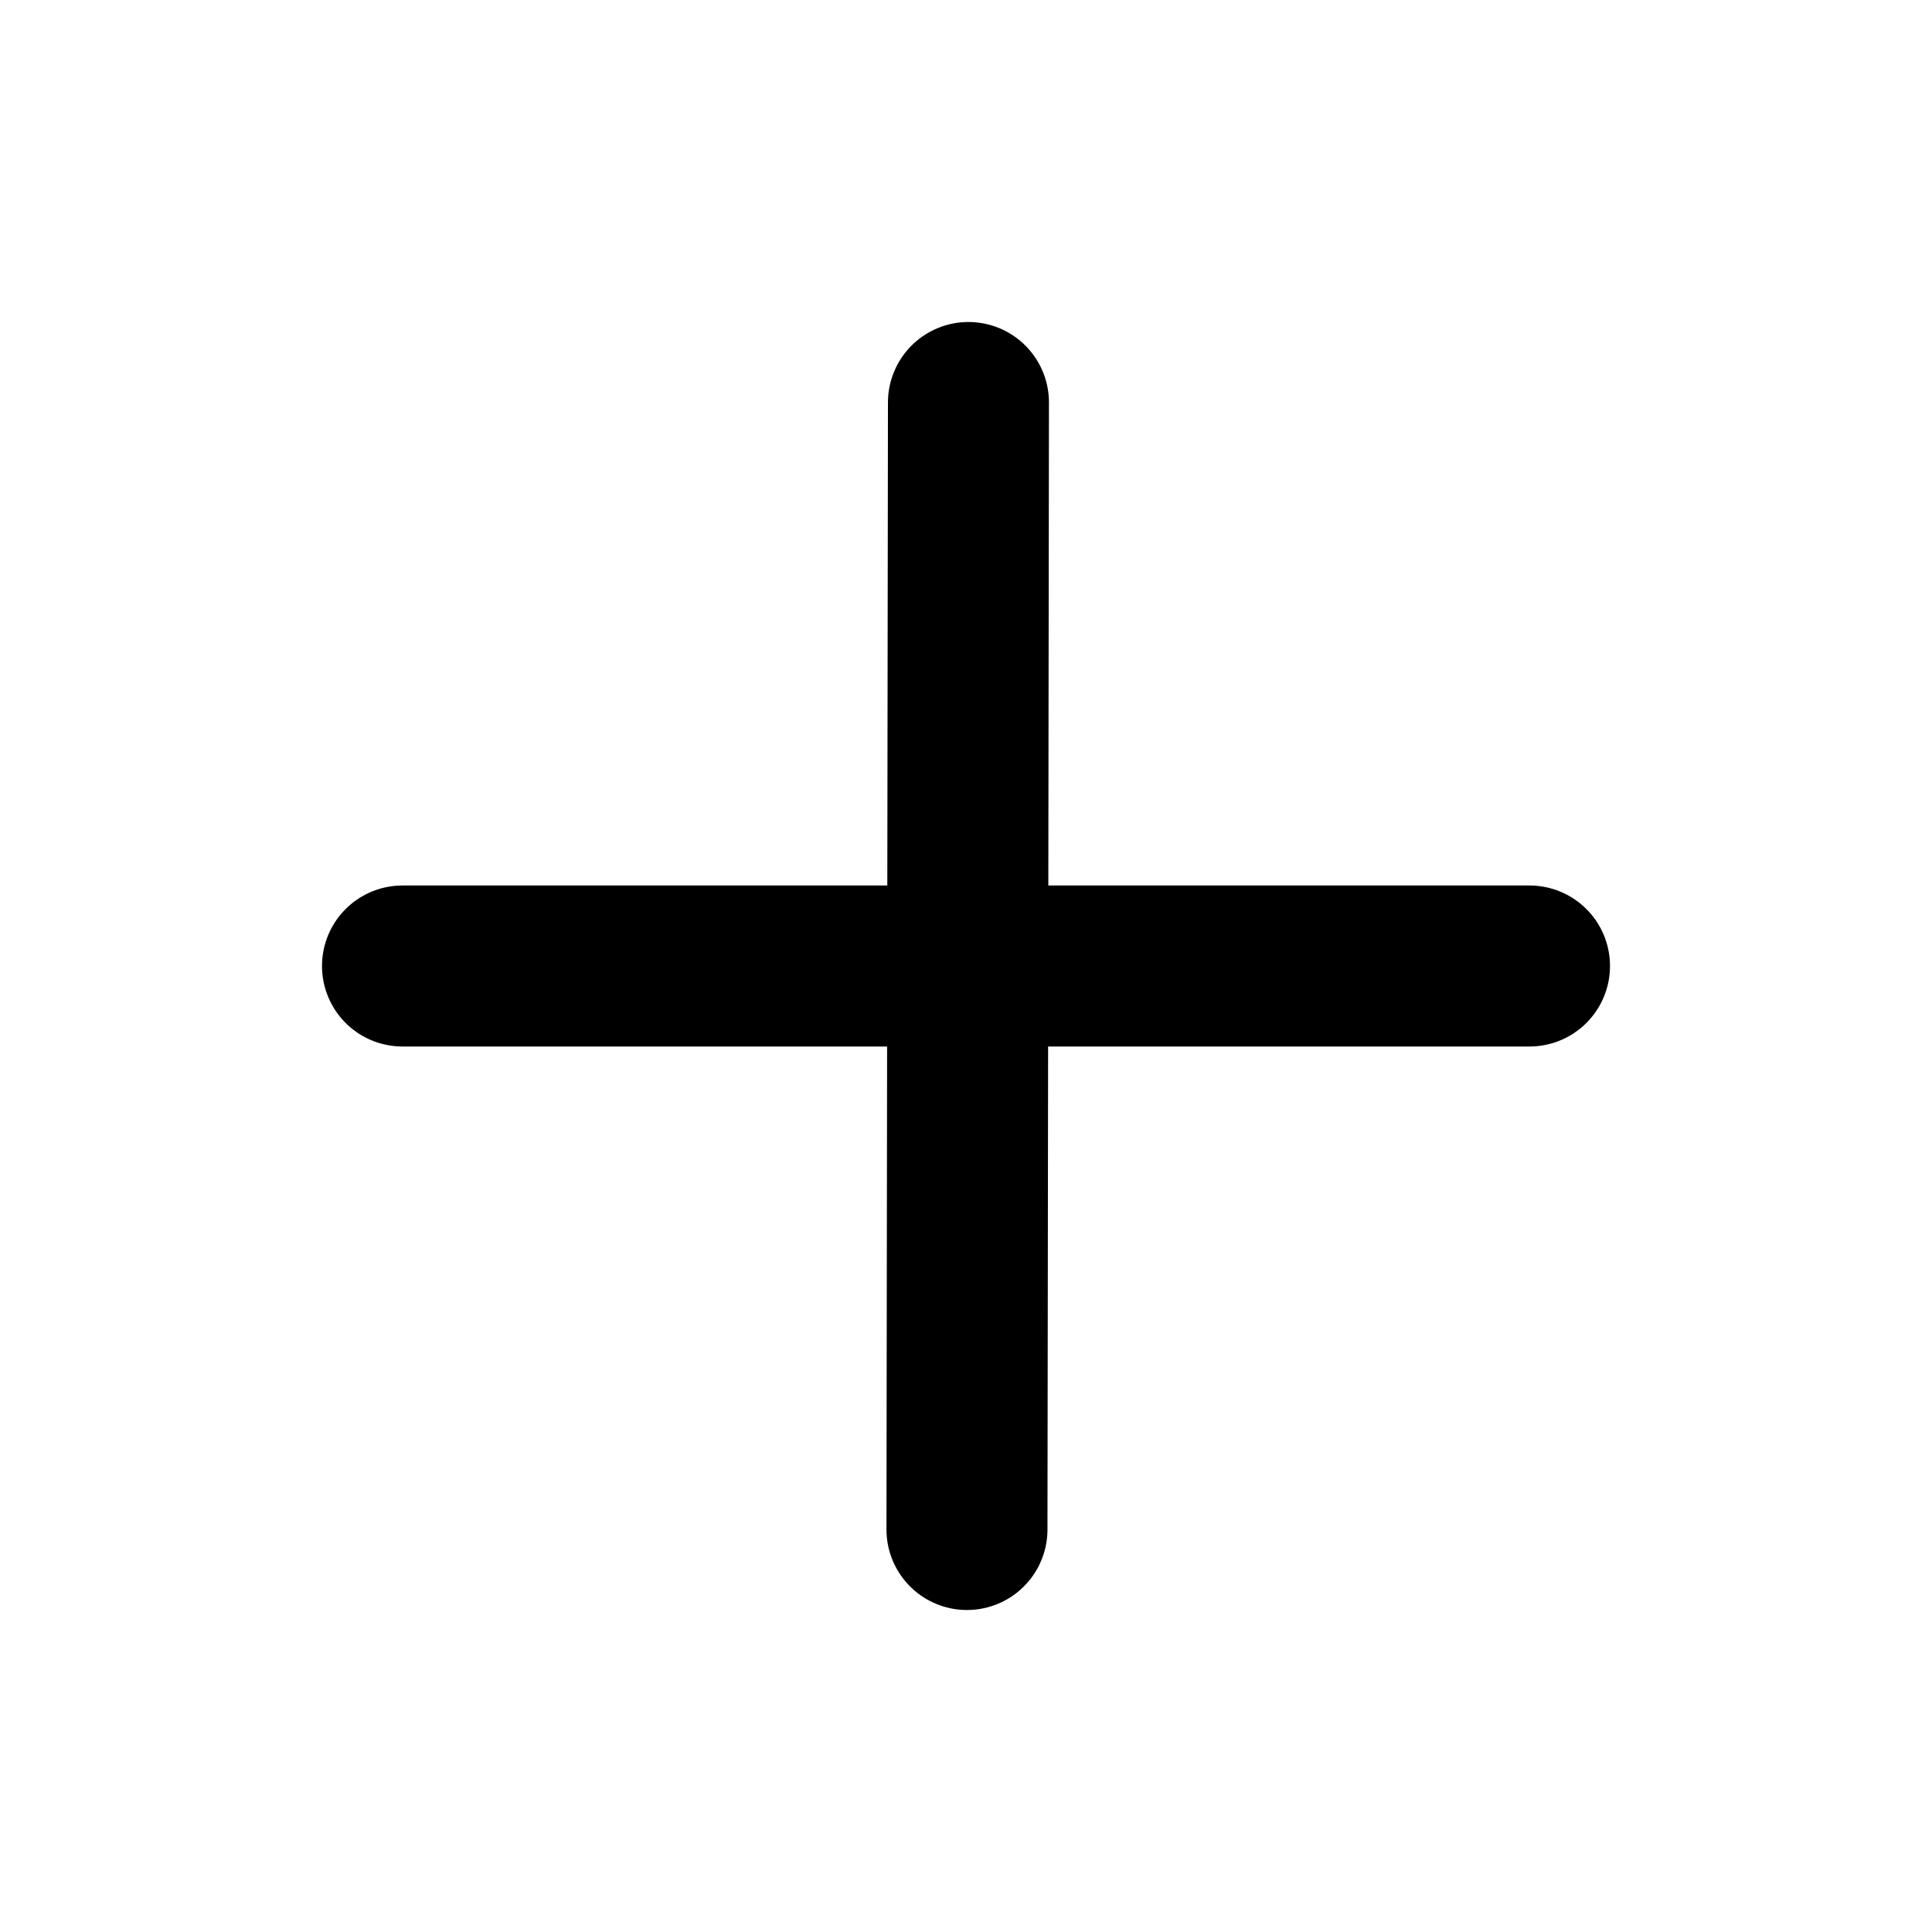
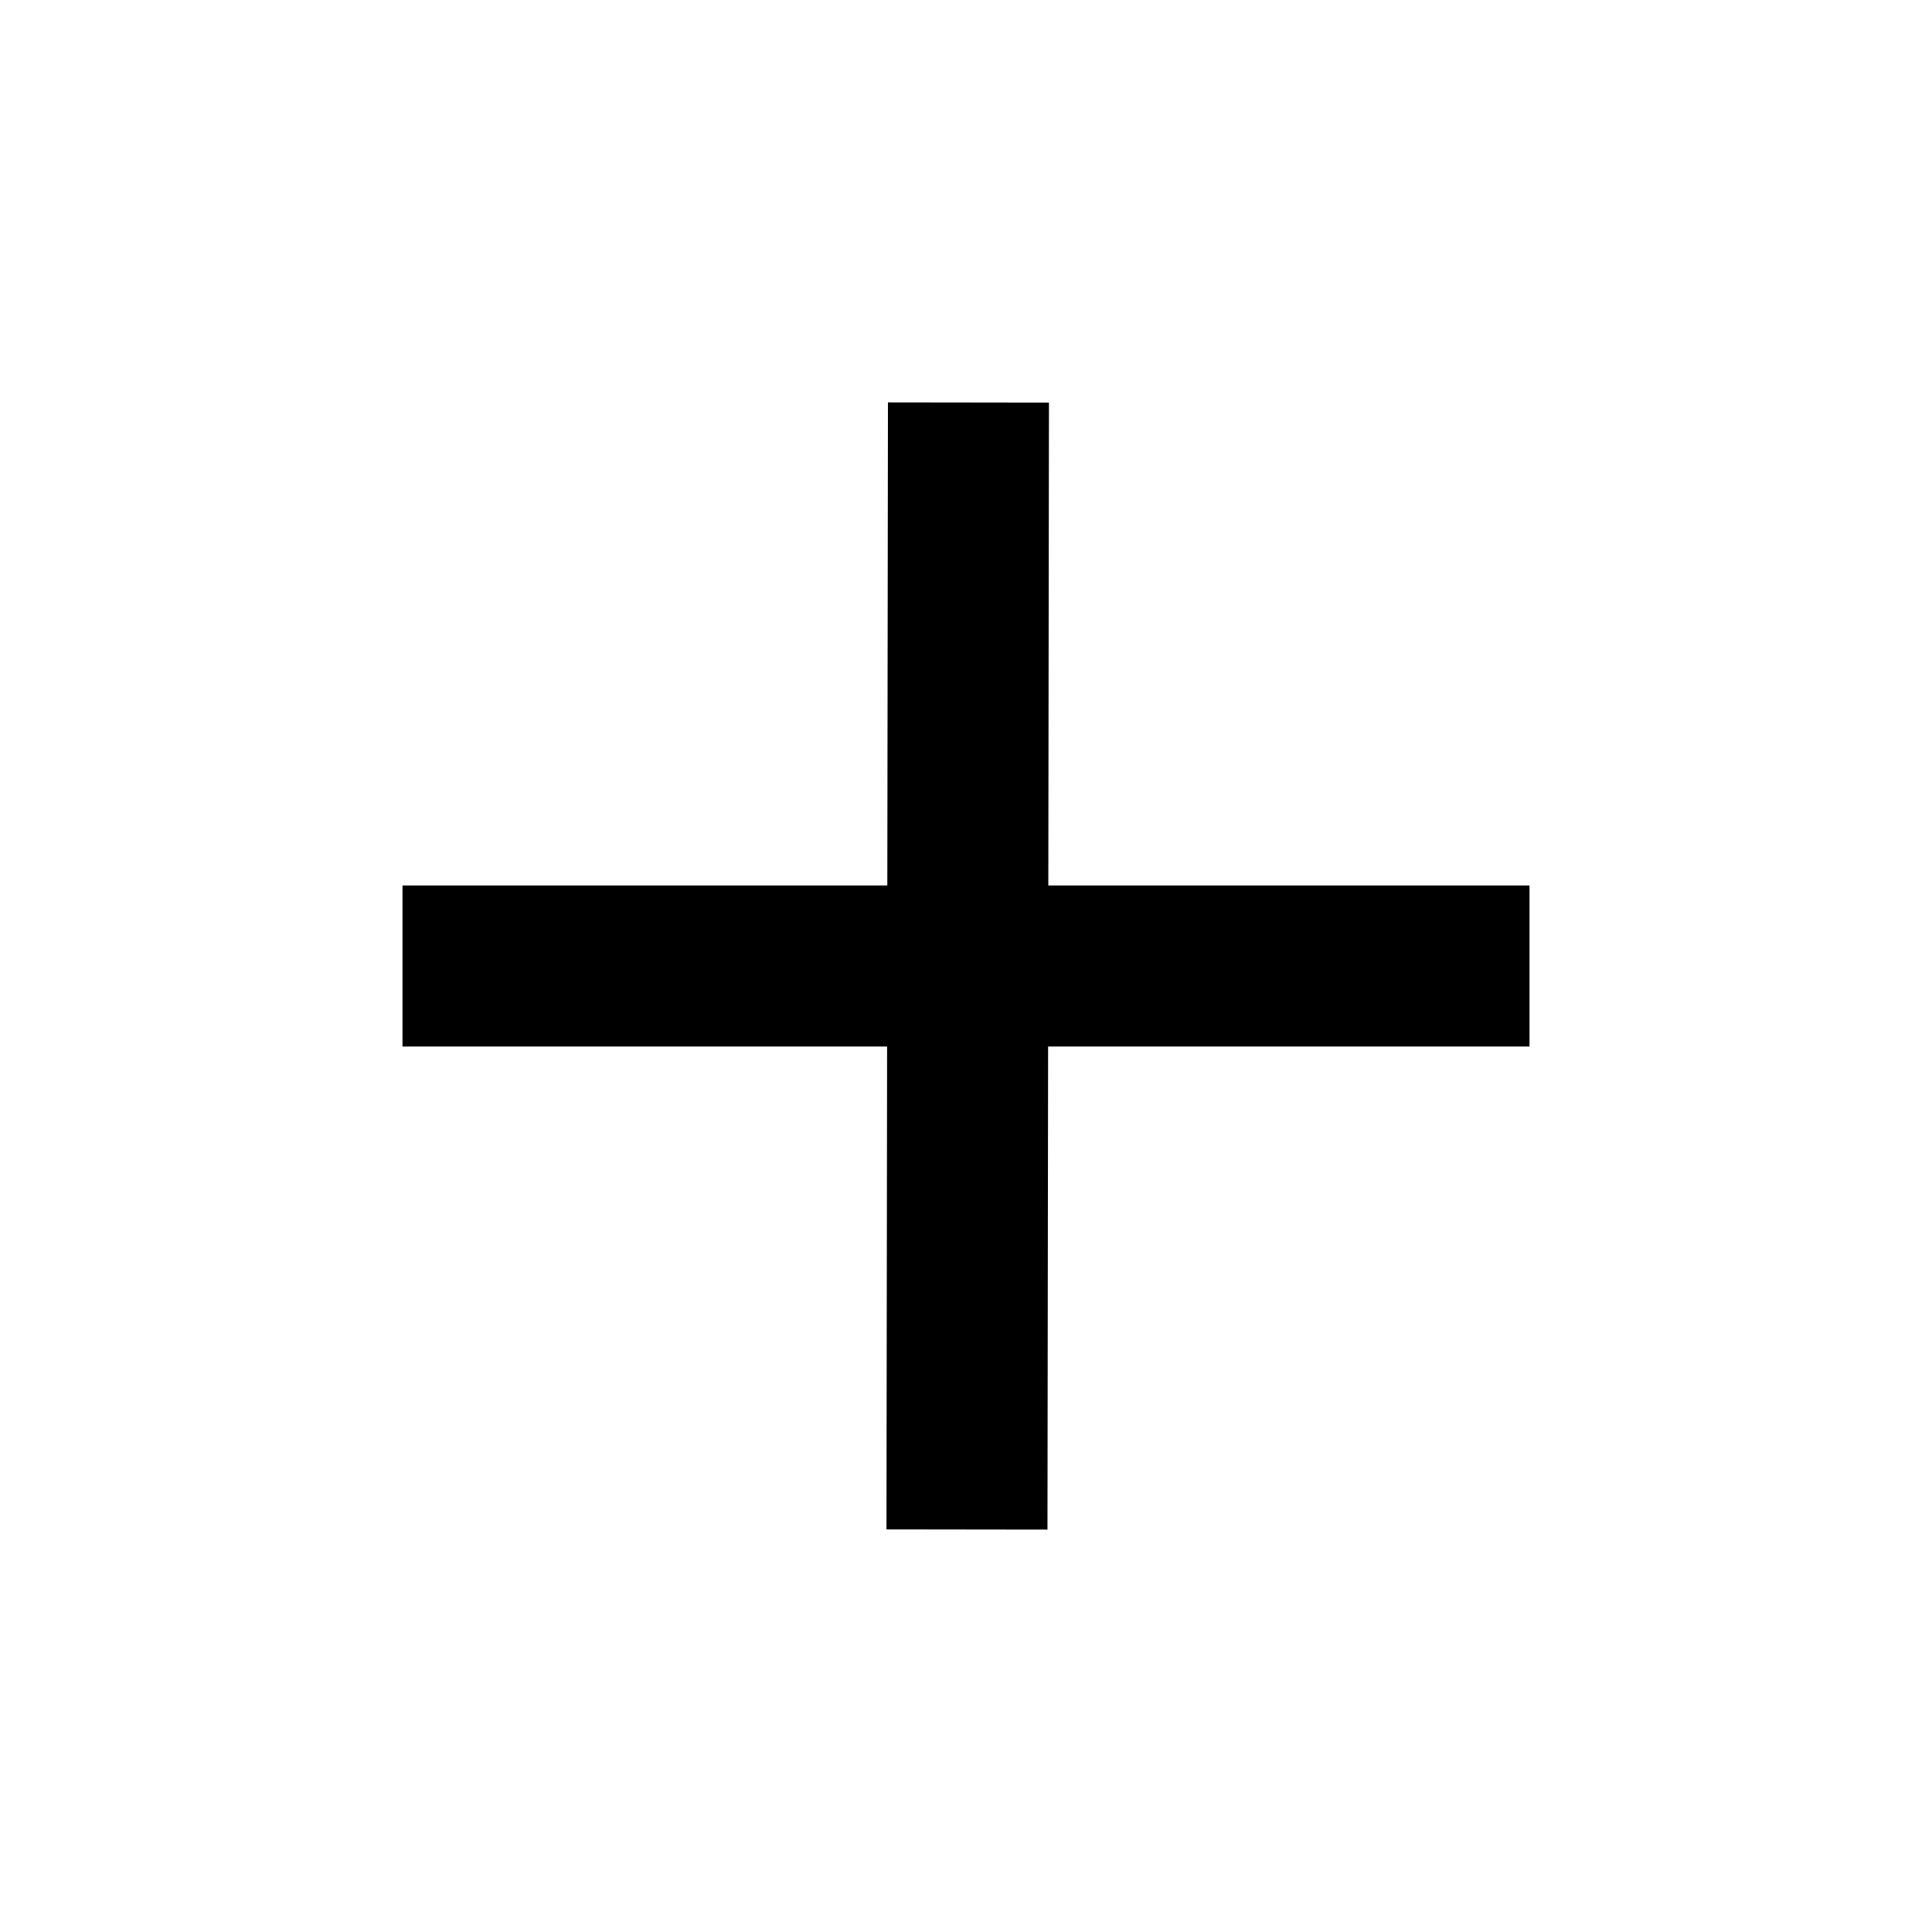
<svg xmlns="http://www.w3.org/2000/svg" width="48" height="48" viewBox="0 0 48 48">
-   <g fill="none" stroke="#000" stroke-linecap="round" stroke-linejoin="round" stroke-width="4">
+   <g fill="none" stroke="#000" strokeLinecap="round" stroke-linejoin="round" stroke-width="4">
    <path d="M24.061 10L24.024 38" />
    <path d="M10 24L38 24" />
  </g>
</svg>
